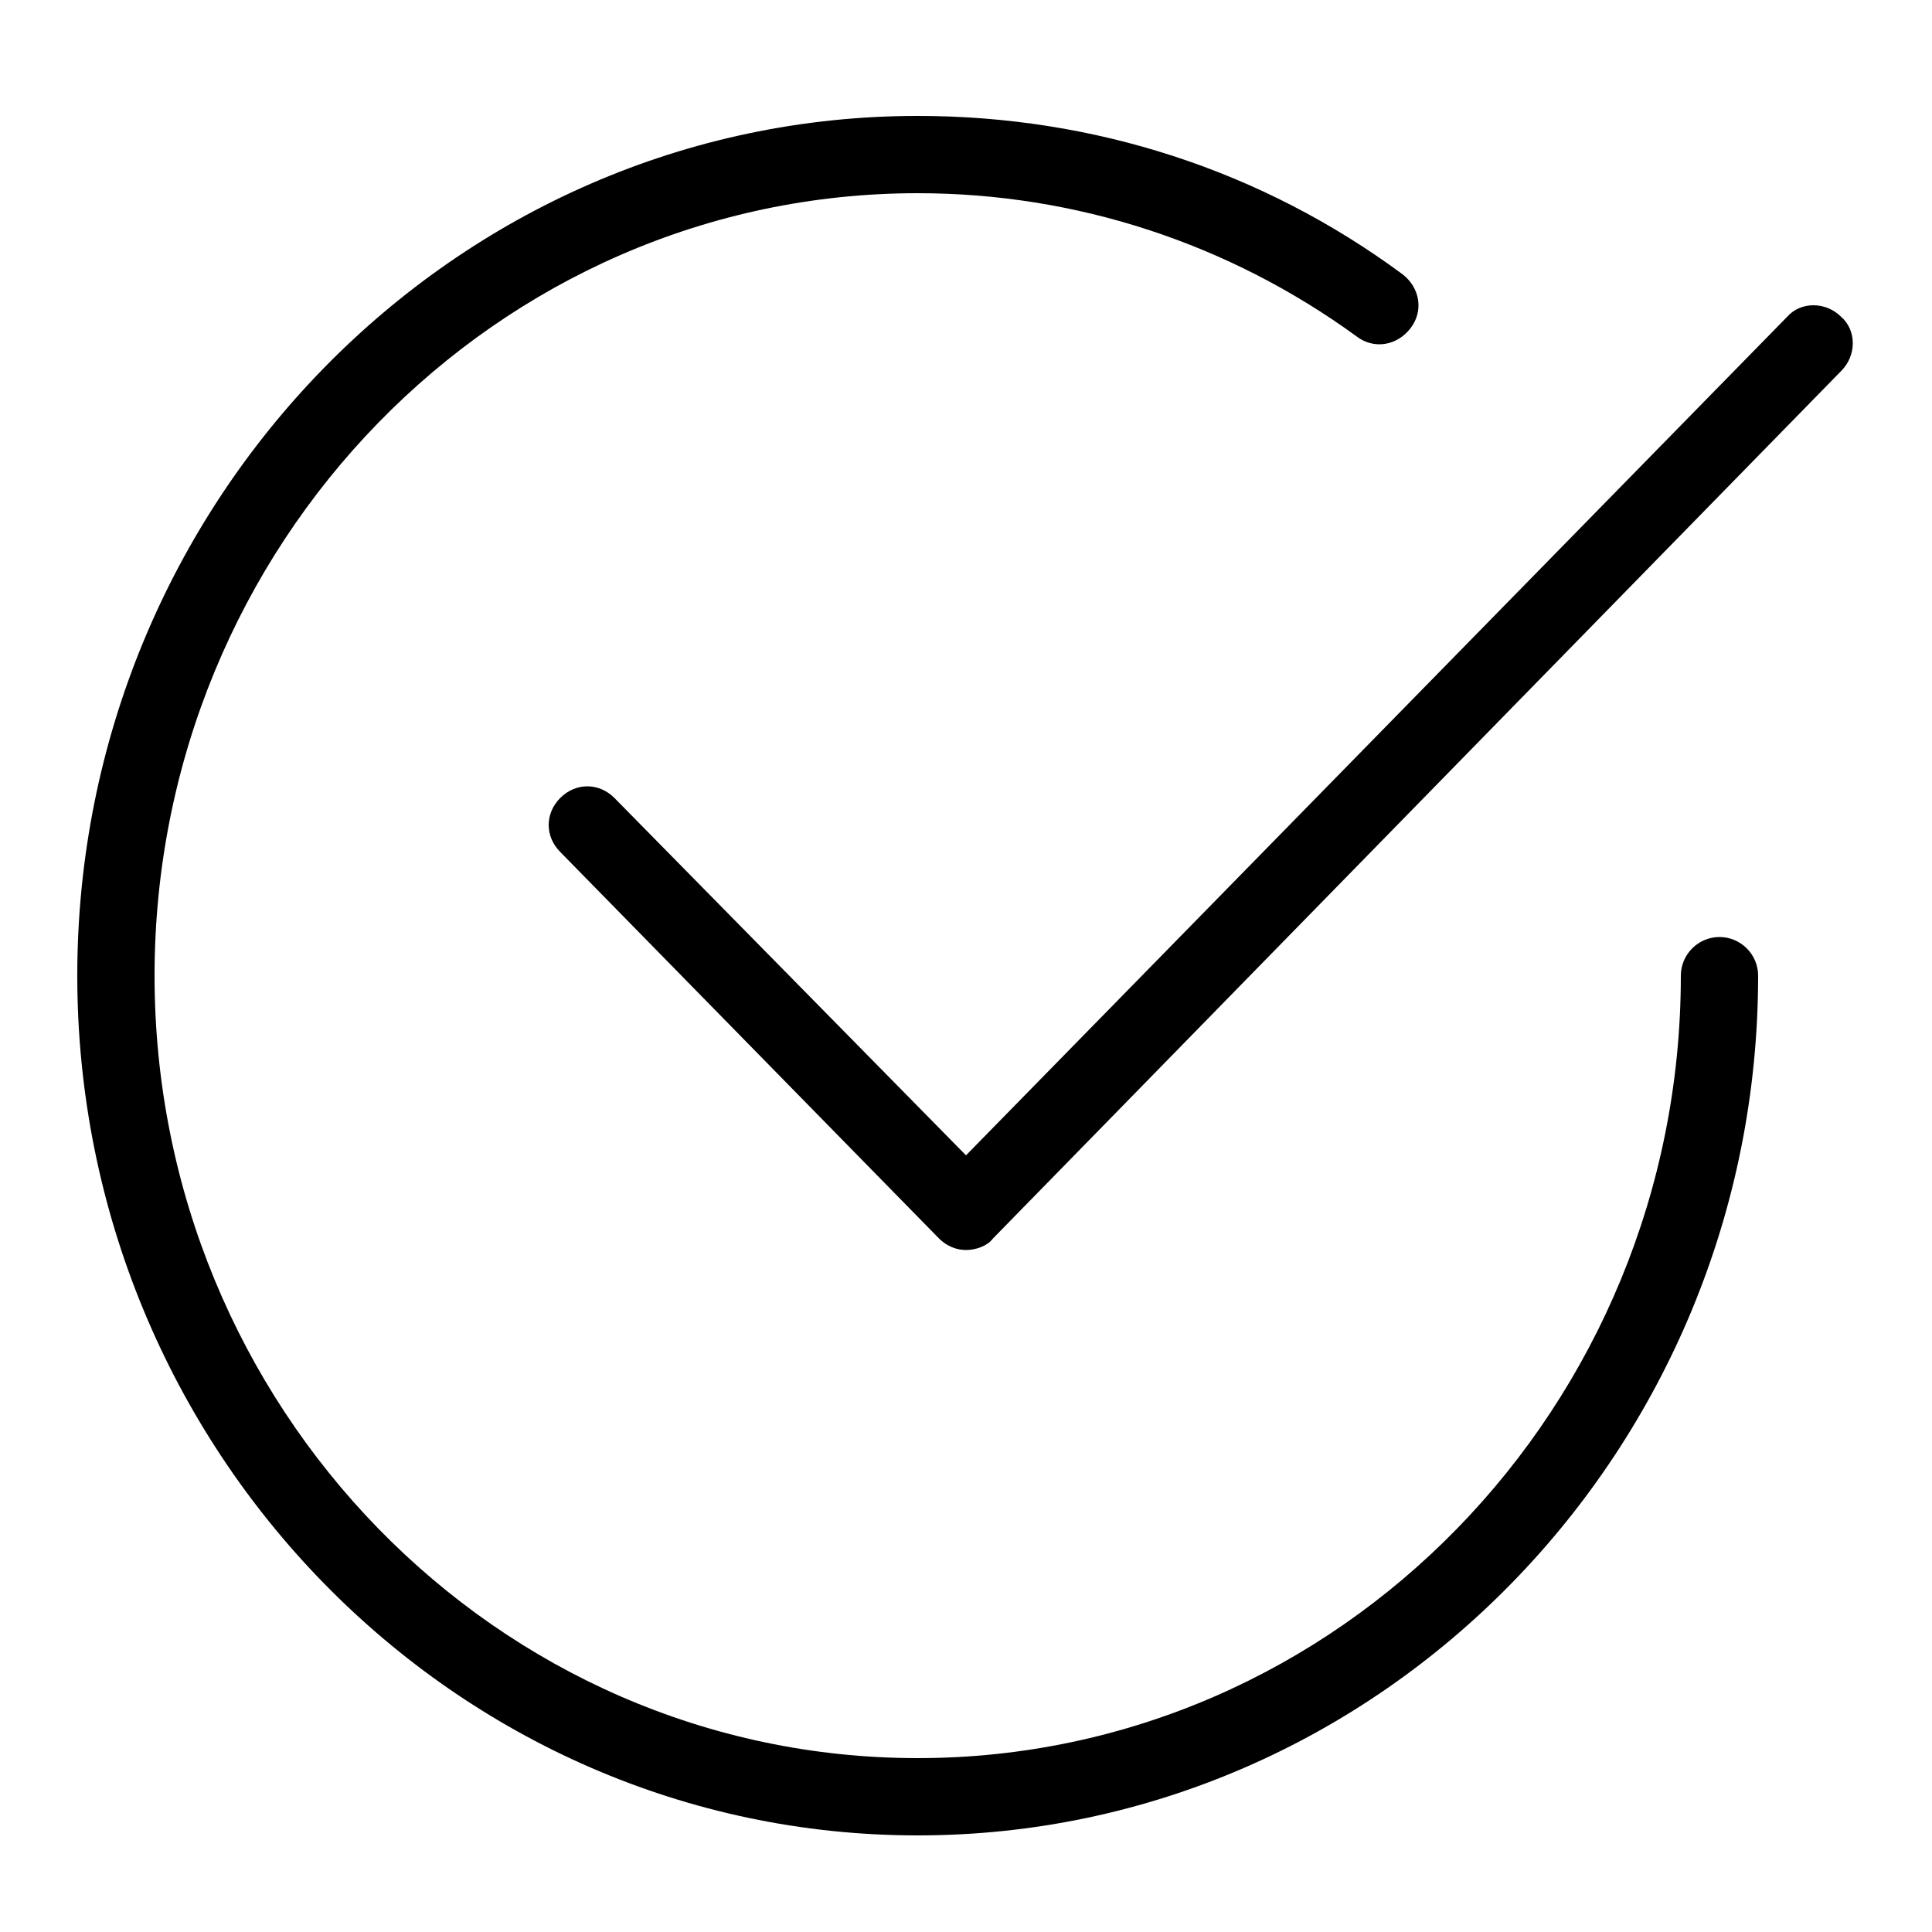
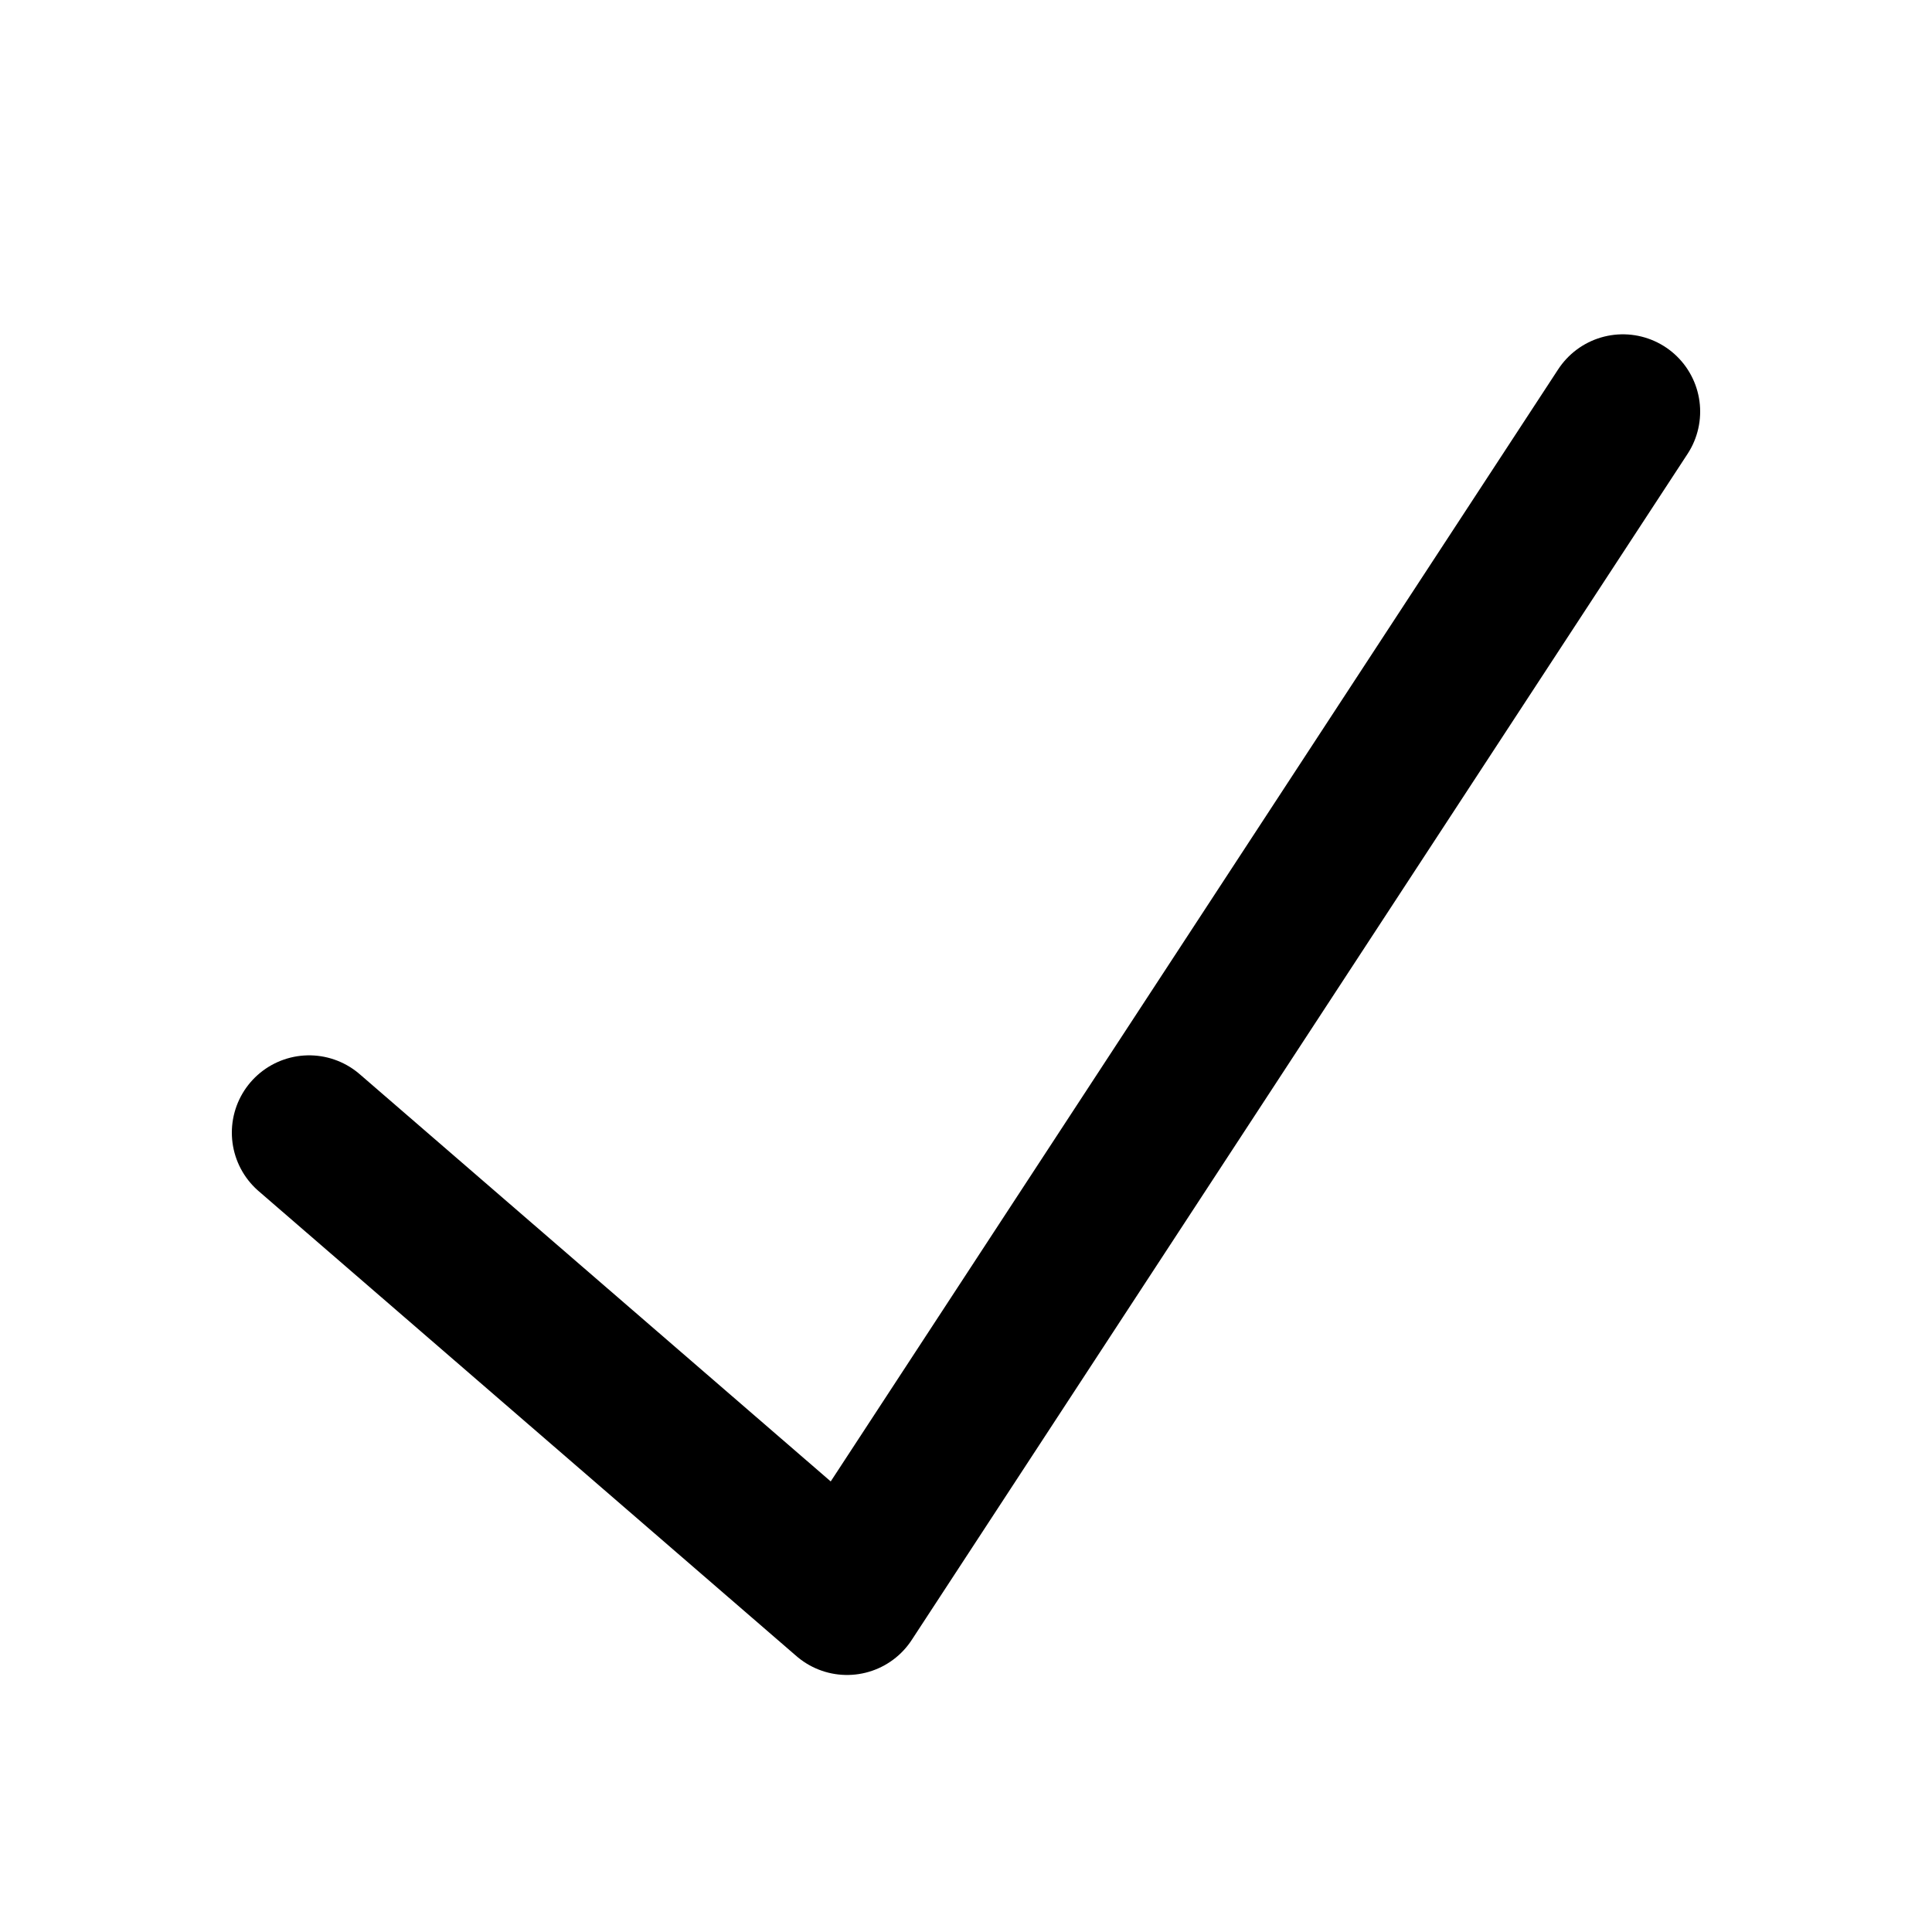
- <svg xmlns="http://www.w3.org/2000/svg" class="svg-icon" style="width: 1em; height: 1em;vertical-align: middle;fill: currentColor;overflow: hidden;" viewBox="0 0 1024 1024" version="1.1">
-   <path d="M931.84 517.12C931.84 768 732.16 972.8 486.4 972.8S40.96 768 40.96 517.12 240.64 61.44 486.4 61.44c93.184 0 182.272 28.672 257.024 83.968 9.216 7.168 11.264 19.456 4.096 28.672s-19.456 11.264-28.672 4.096C651.264 129.024 570.368 102.4 486.4 102.4 263.168 102.4 81.92 288.768 81.92 517.12S263.168 931.84 486.4 931.84 890.88 745.472 890.88 517.12c0-11.264 9.216-20.48 20.48-20.48s20.48 9.216 20.48 20.48z m44.032-349.184c-8.192-8.192-21.504-8.192-28.672 0L512 612.352 325.632 422.912c-8.192-8.192-20.48-8.192-28.672 0s-8.192 20.48 0 28.672l200.704 204.8c4.096 4.096 9.216 6.144 14.336 6.144 5.12 0 11.264-2.048 14.336-6.144l449.536-459.776c8.192-8.192 8.192-21.504 0-28.672z" />
+ <svg xmlns="http://www.w3.org/2000/svg" viewBox="0 0 50 50" width="50px" height="50px">
+   <polyline fill="none" stroke="#000000" stroke-width="4" stroke-linecap="round" stroke-linejoin="round" stroke-miterlimit="10" points="8,29.312 21.921,41.348 42,10.652 " />
</svg>
